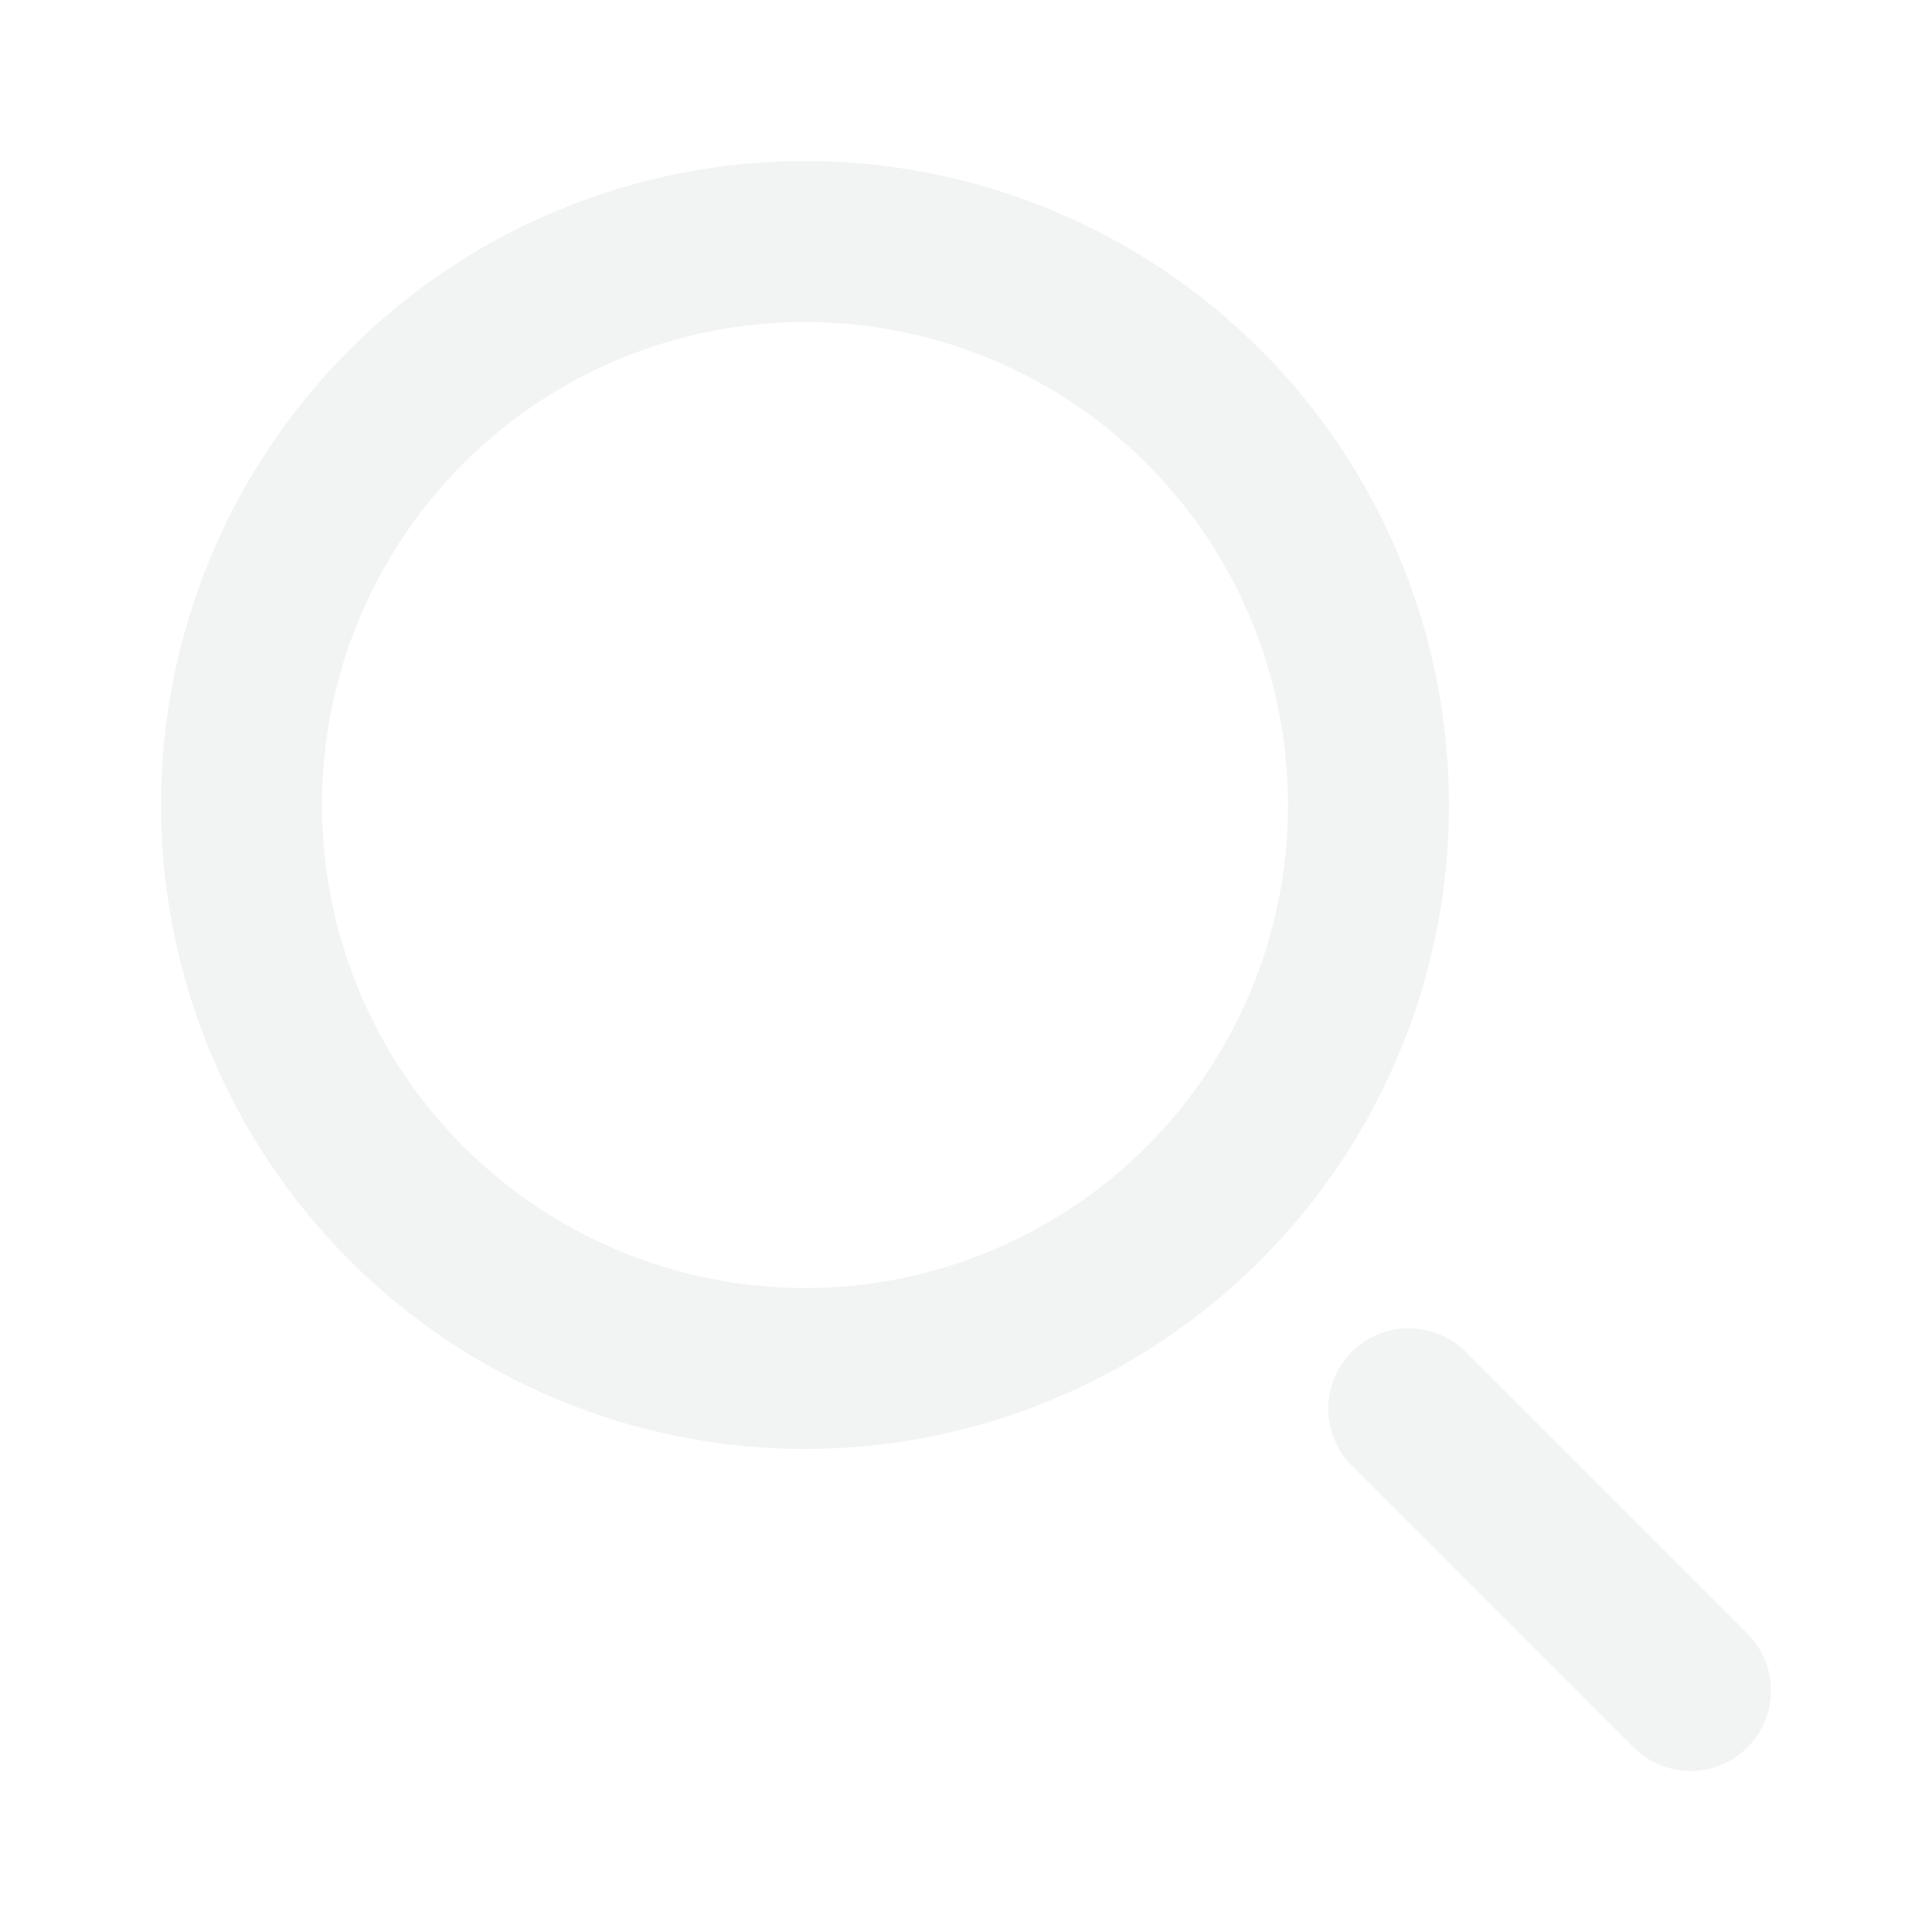
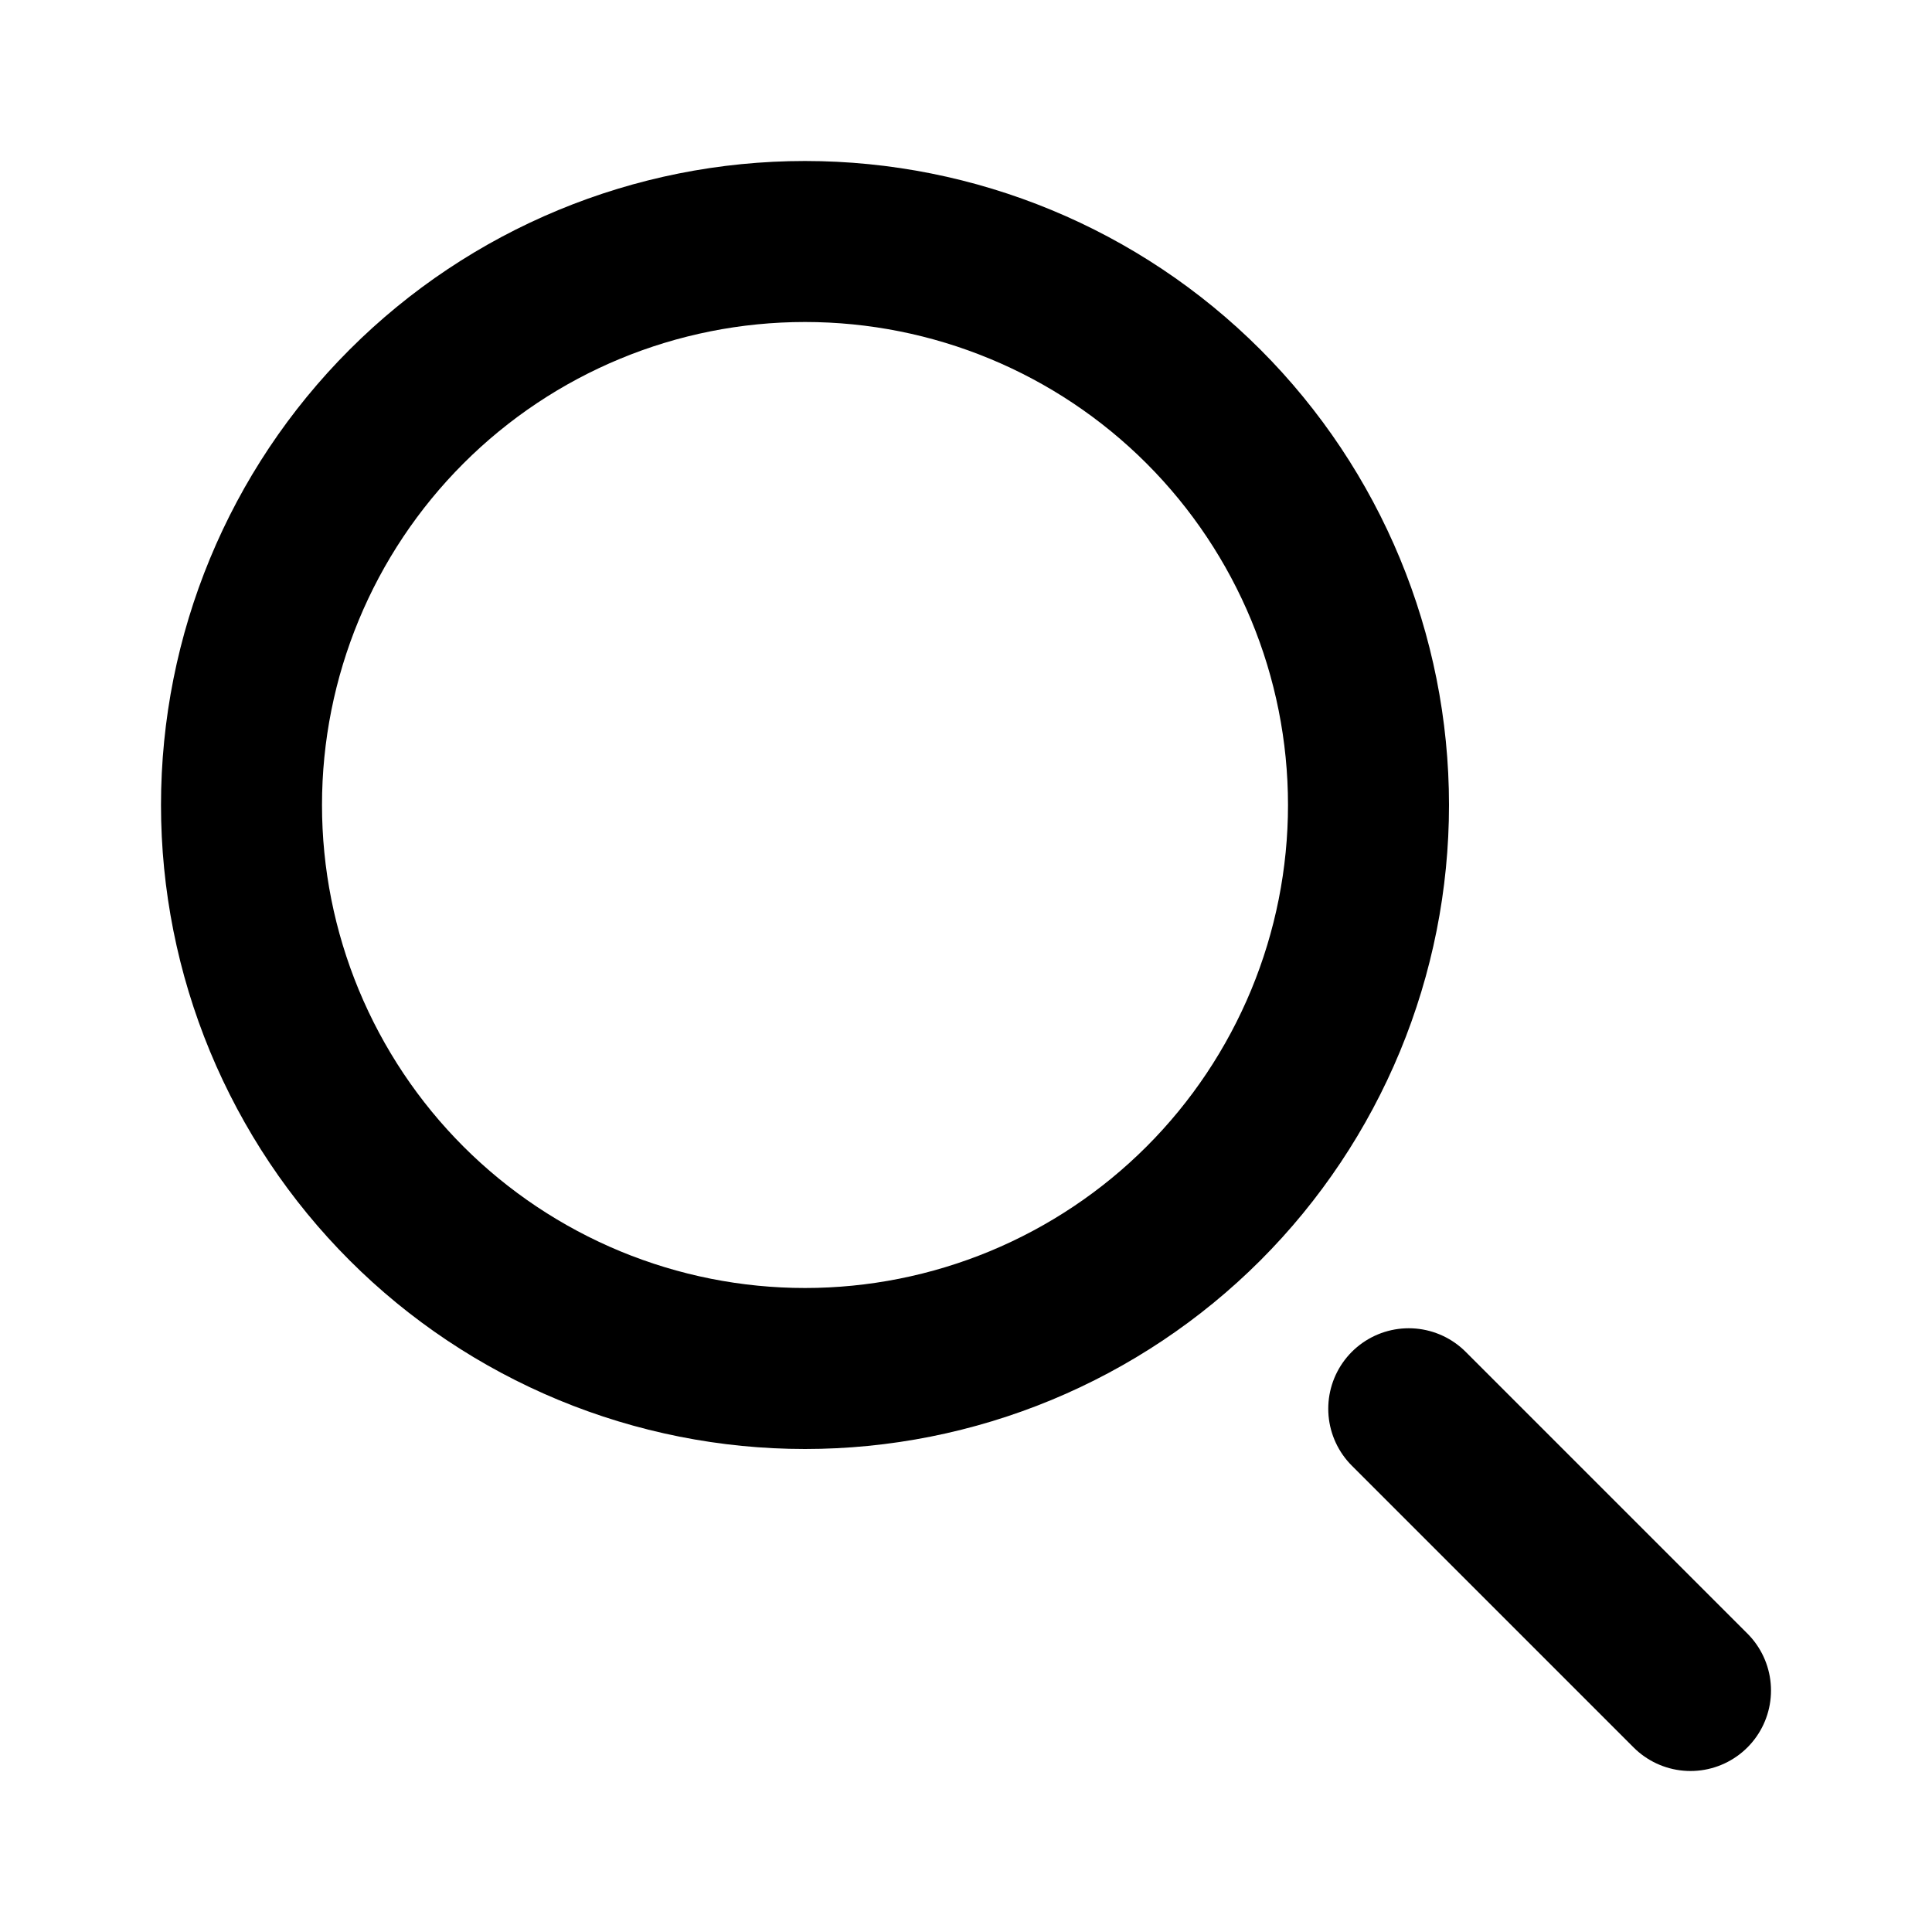
<svg xmlns="http://www.w3.org/2000/svg" width="24" height="24" viewBox="0 0 24 24" fill="none">
-   <path d="M21 21L17.5 17.5M17 10C17 10.919 16.819 11.829 16.467 12.679C16.115 13.528 15.6 14.3 14.95 14.95C14.3 15.6 13.528 16.115 12.679 16.467C11.829 16.819 10.919 17 10 17C9.081 17 8.171 16.819 7.321 16.467C6.472 16.115 5.7 15.6 5.05 14.95C4.4 14.3 3.885 13.528 3.533 12.679C3.181 11.829 3 10.919 3 10C3 8.143 3.737 6.363 5.05 5.05C6.363 3.737 8.143 3 10 3C11.857 3 13.637 3.737 14.95 5.05C16.262 6.363 17 8.143 17 10Z" stroke="#F2F4F3" stroke-width="2" stroke-linecap="round" />
+   <path d="M21 21L17.5 17.5M17 10C17 10.919 16.819 11.829 16.467 12.679C16.115 13.528 15.6 14.3 14.95 14.95C14.3 15.6 13.528 16.115 12.679 16.467C11.829 16.819 10.919 17 10 17C9.081 17 8.171 16.819 7.321 16.467C6.472 16.115 5.7 15.6 5.05 14.95C4.4 14.3 3.885 13.528 3.533 12.679C3.181 11.829 3 10.919 3 10C3 8.143 3.737 6.363 5.05 5.05C6.363 3.737 8.143 3 10 3C11.857 3 13.637 3.737 14.95 5.05C16.262 6.363 17 8.143 17 10Z" stroke="currentColor" stroke-width="2" stroke-linecap="round" />
</svg>
